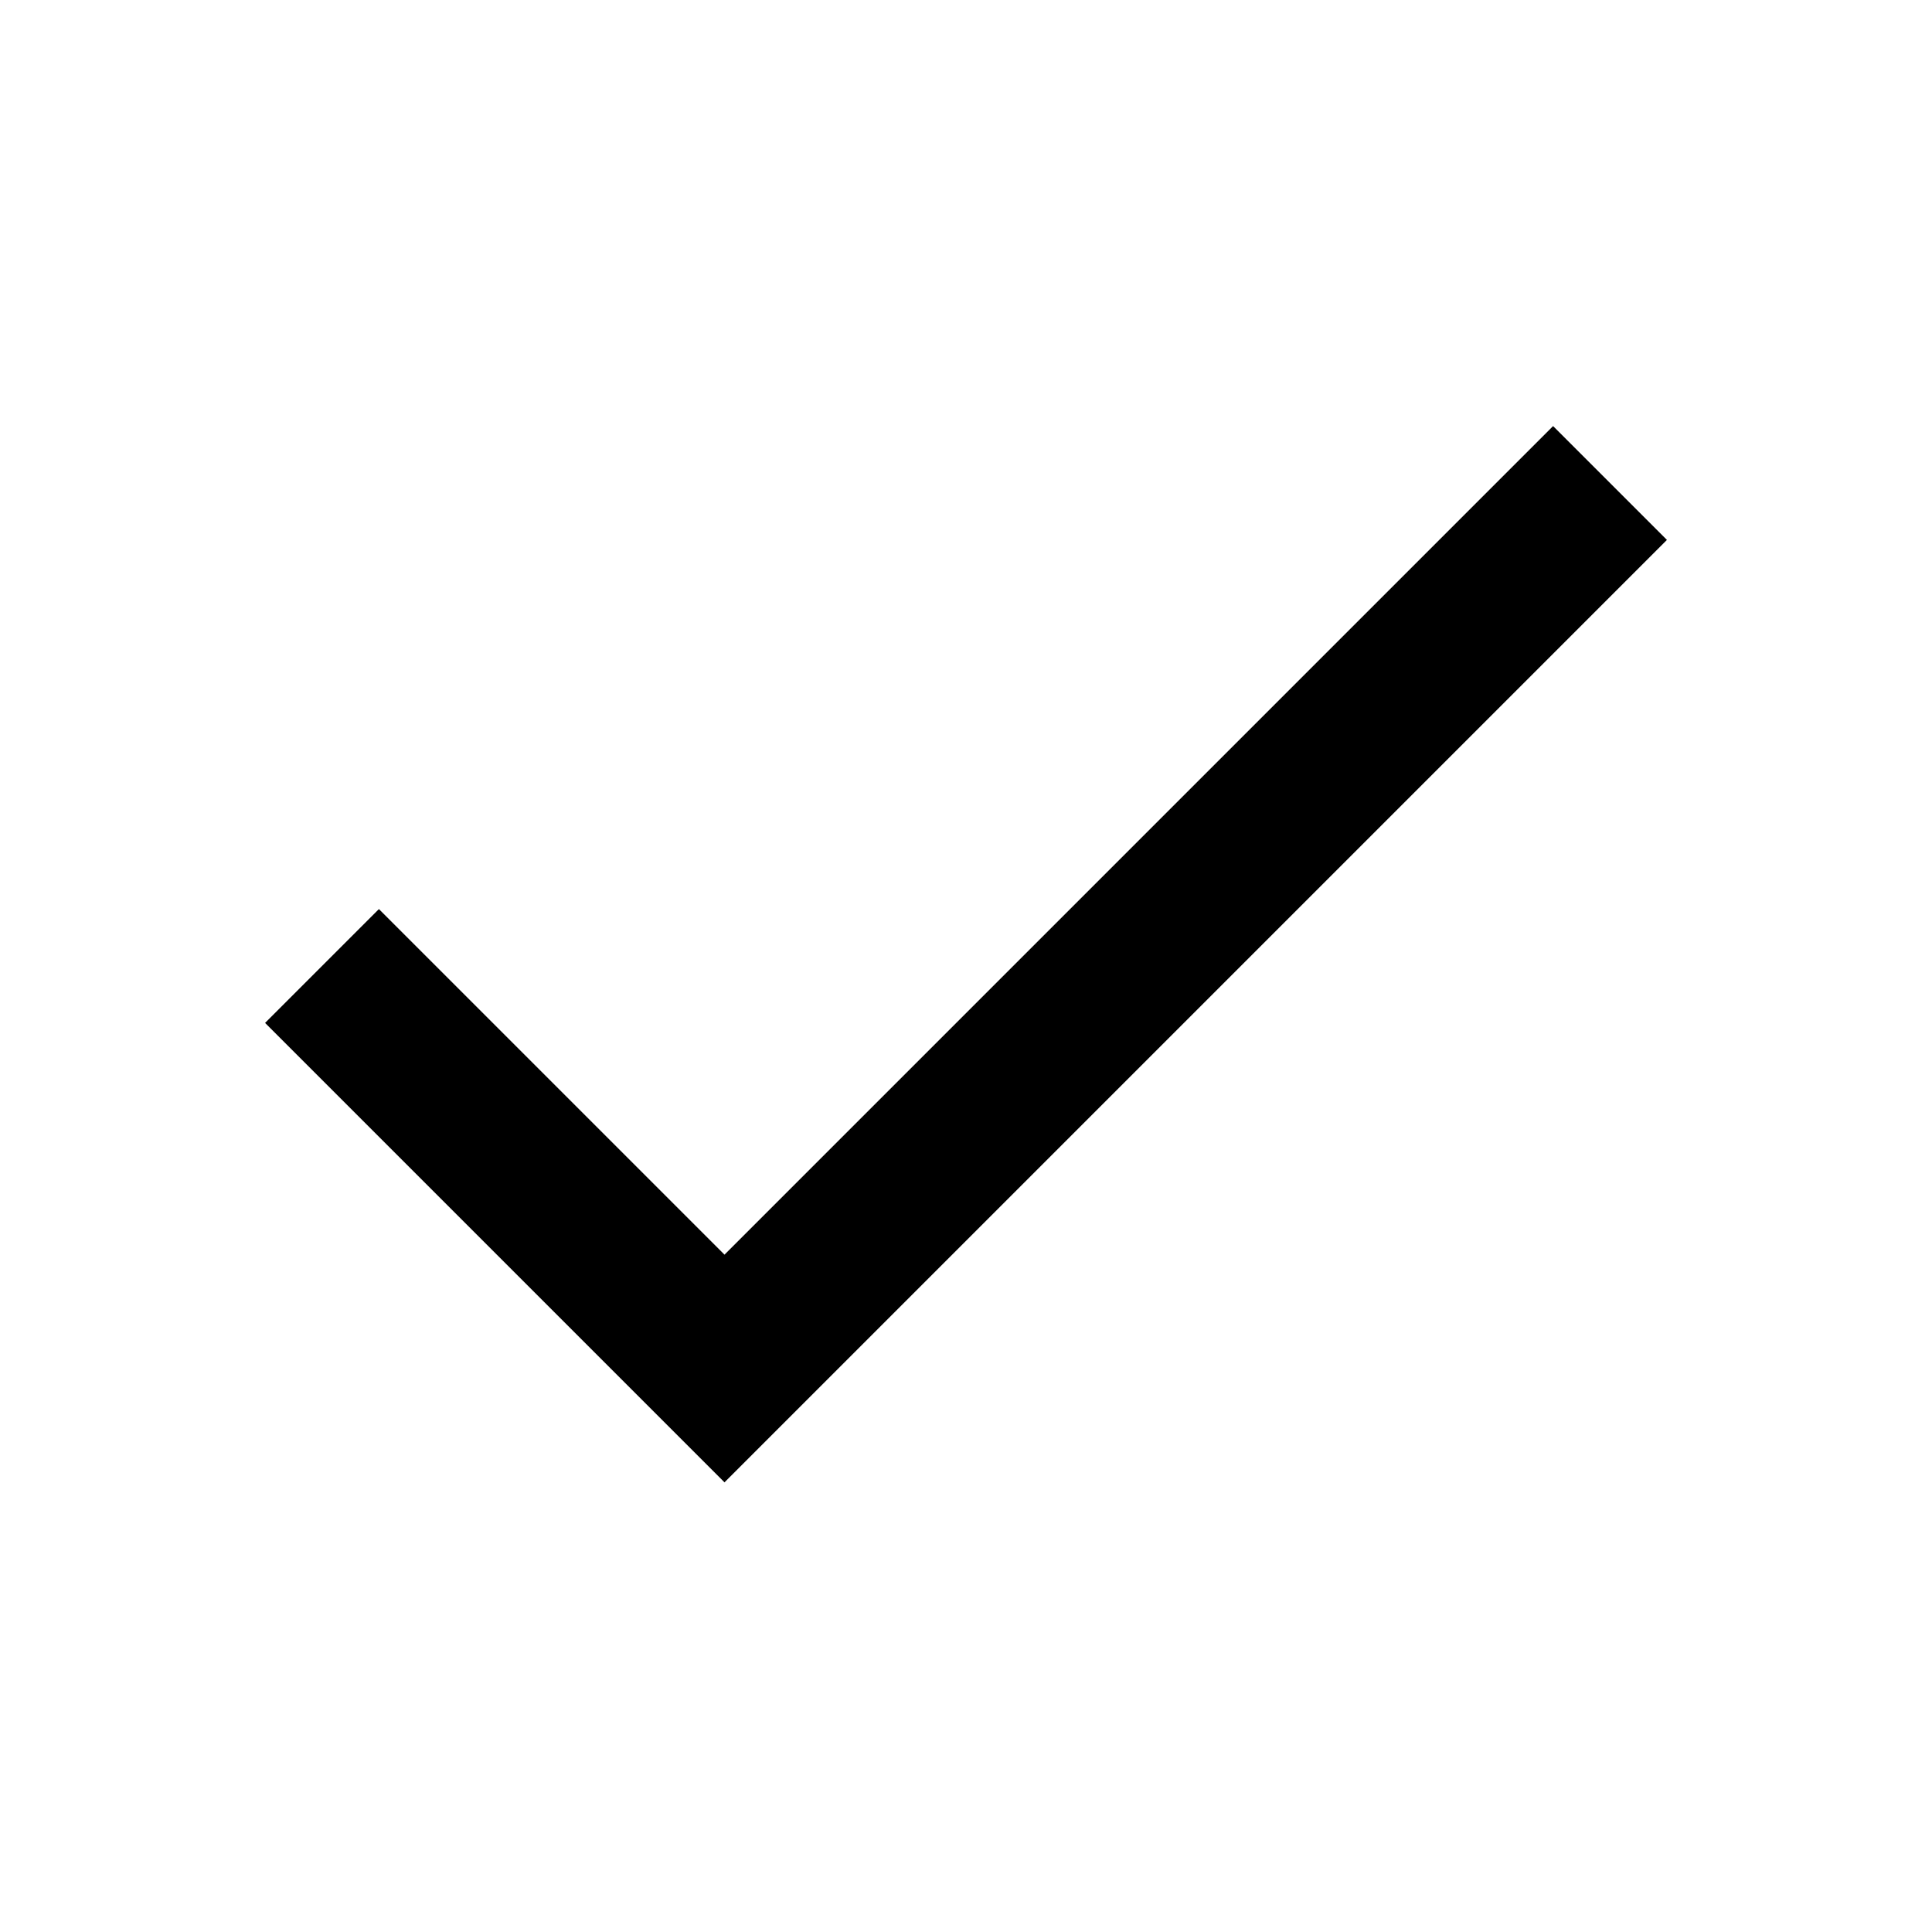
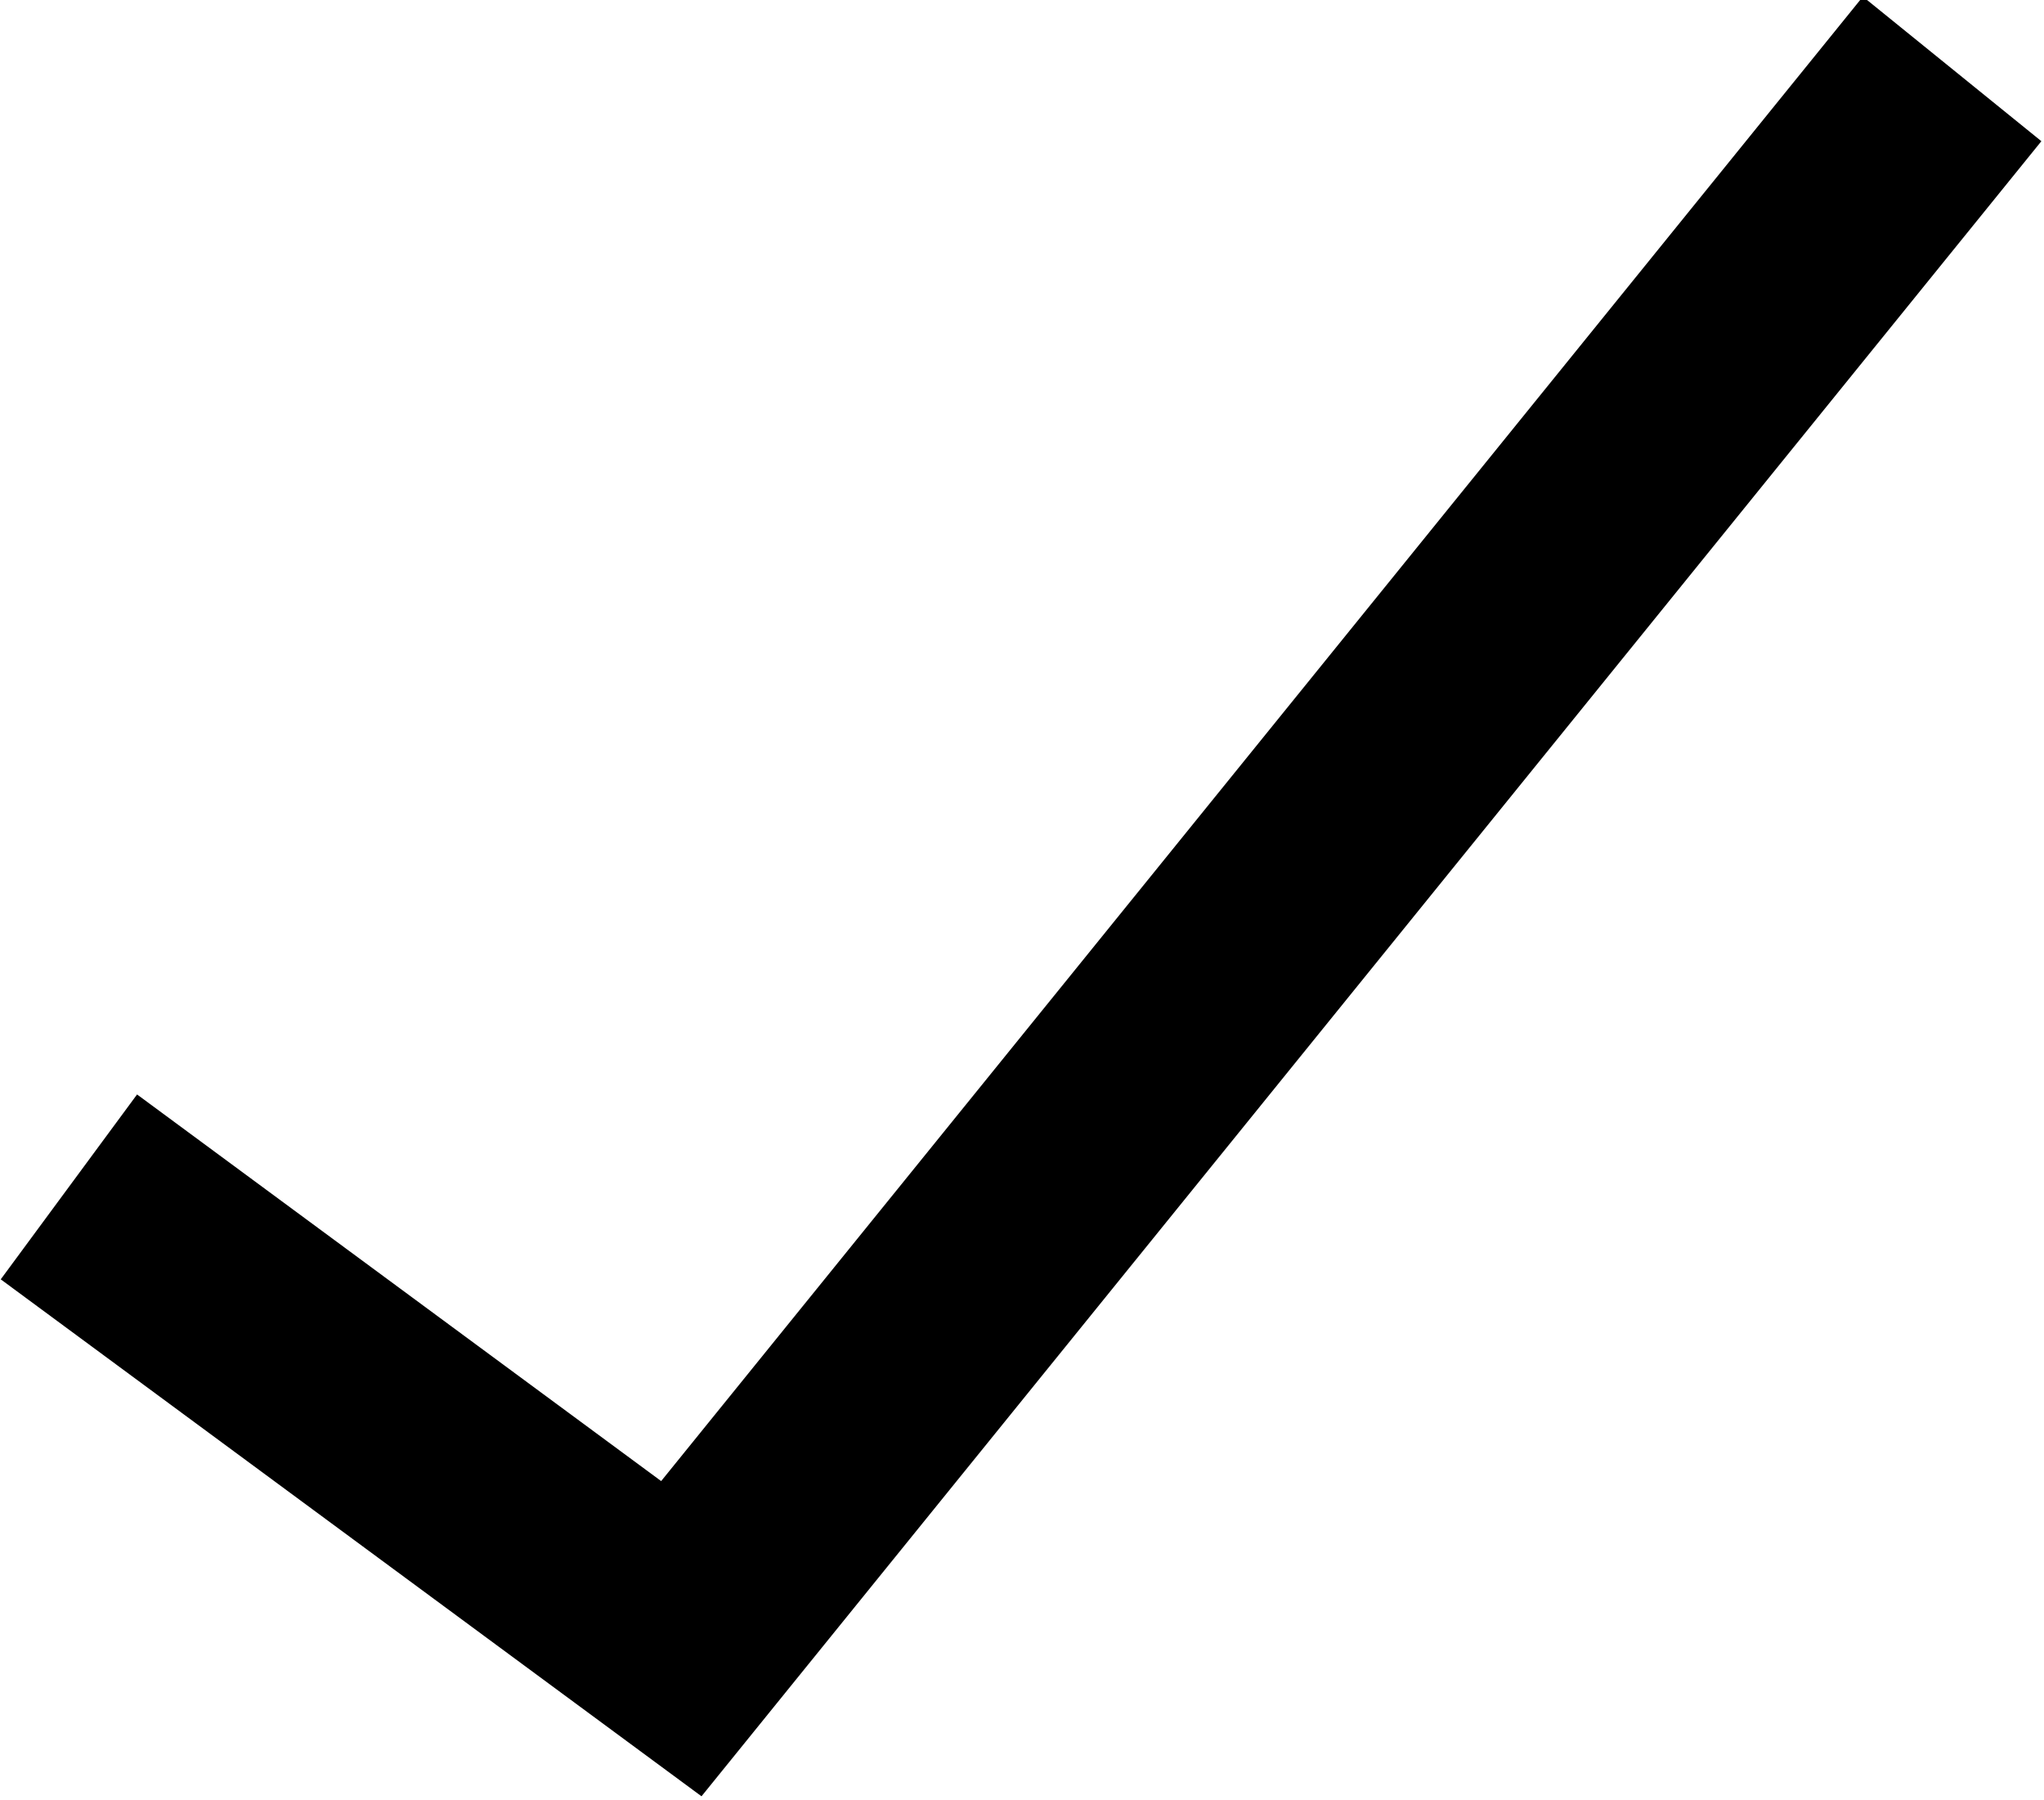
- <svg xmlns="http://www.w3.org/2000/svg" class="checkmark" enable-background="new 0 0 24 24" id="Layer_1" version="1.0" viewBox="0 0 24 24" xml:space="preserve">
-   <polyline class="path" fill="none" points="20,6 9,17 4,12" stroke="#000000" stroke-miterlimit="10" stroke-width="2" />
+ <svg xmlns="http://www.w3.org/2000/svg" x="0" y="0" viewBox="0 0 26.7 23.5" style="enable-background:new 0 0 26.7 23.5;version:1.1">
+   <style type="text/css">
+     
+ 	.st0{fill:none;stroke:#000000;stroke-width:3;stroke-miterlimit:10;}
+ 
+   </style>
+   <g>
+     <polyline class="st0" points="25.5 0.9 8.9 21.4 0.9 15.5 " />
+   </g>
</svg>
